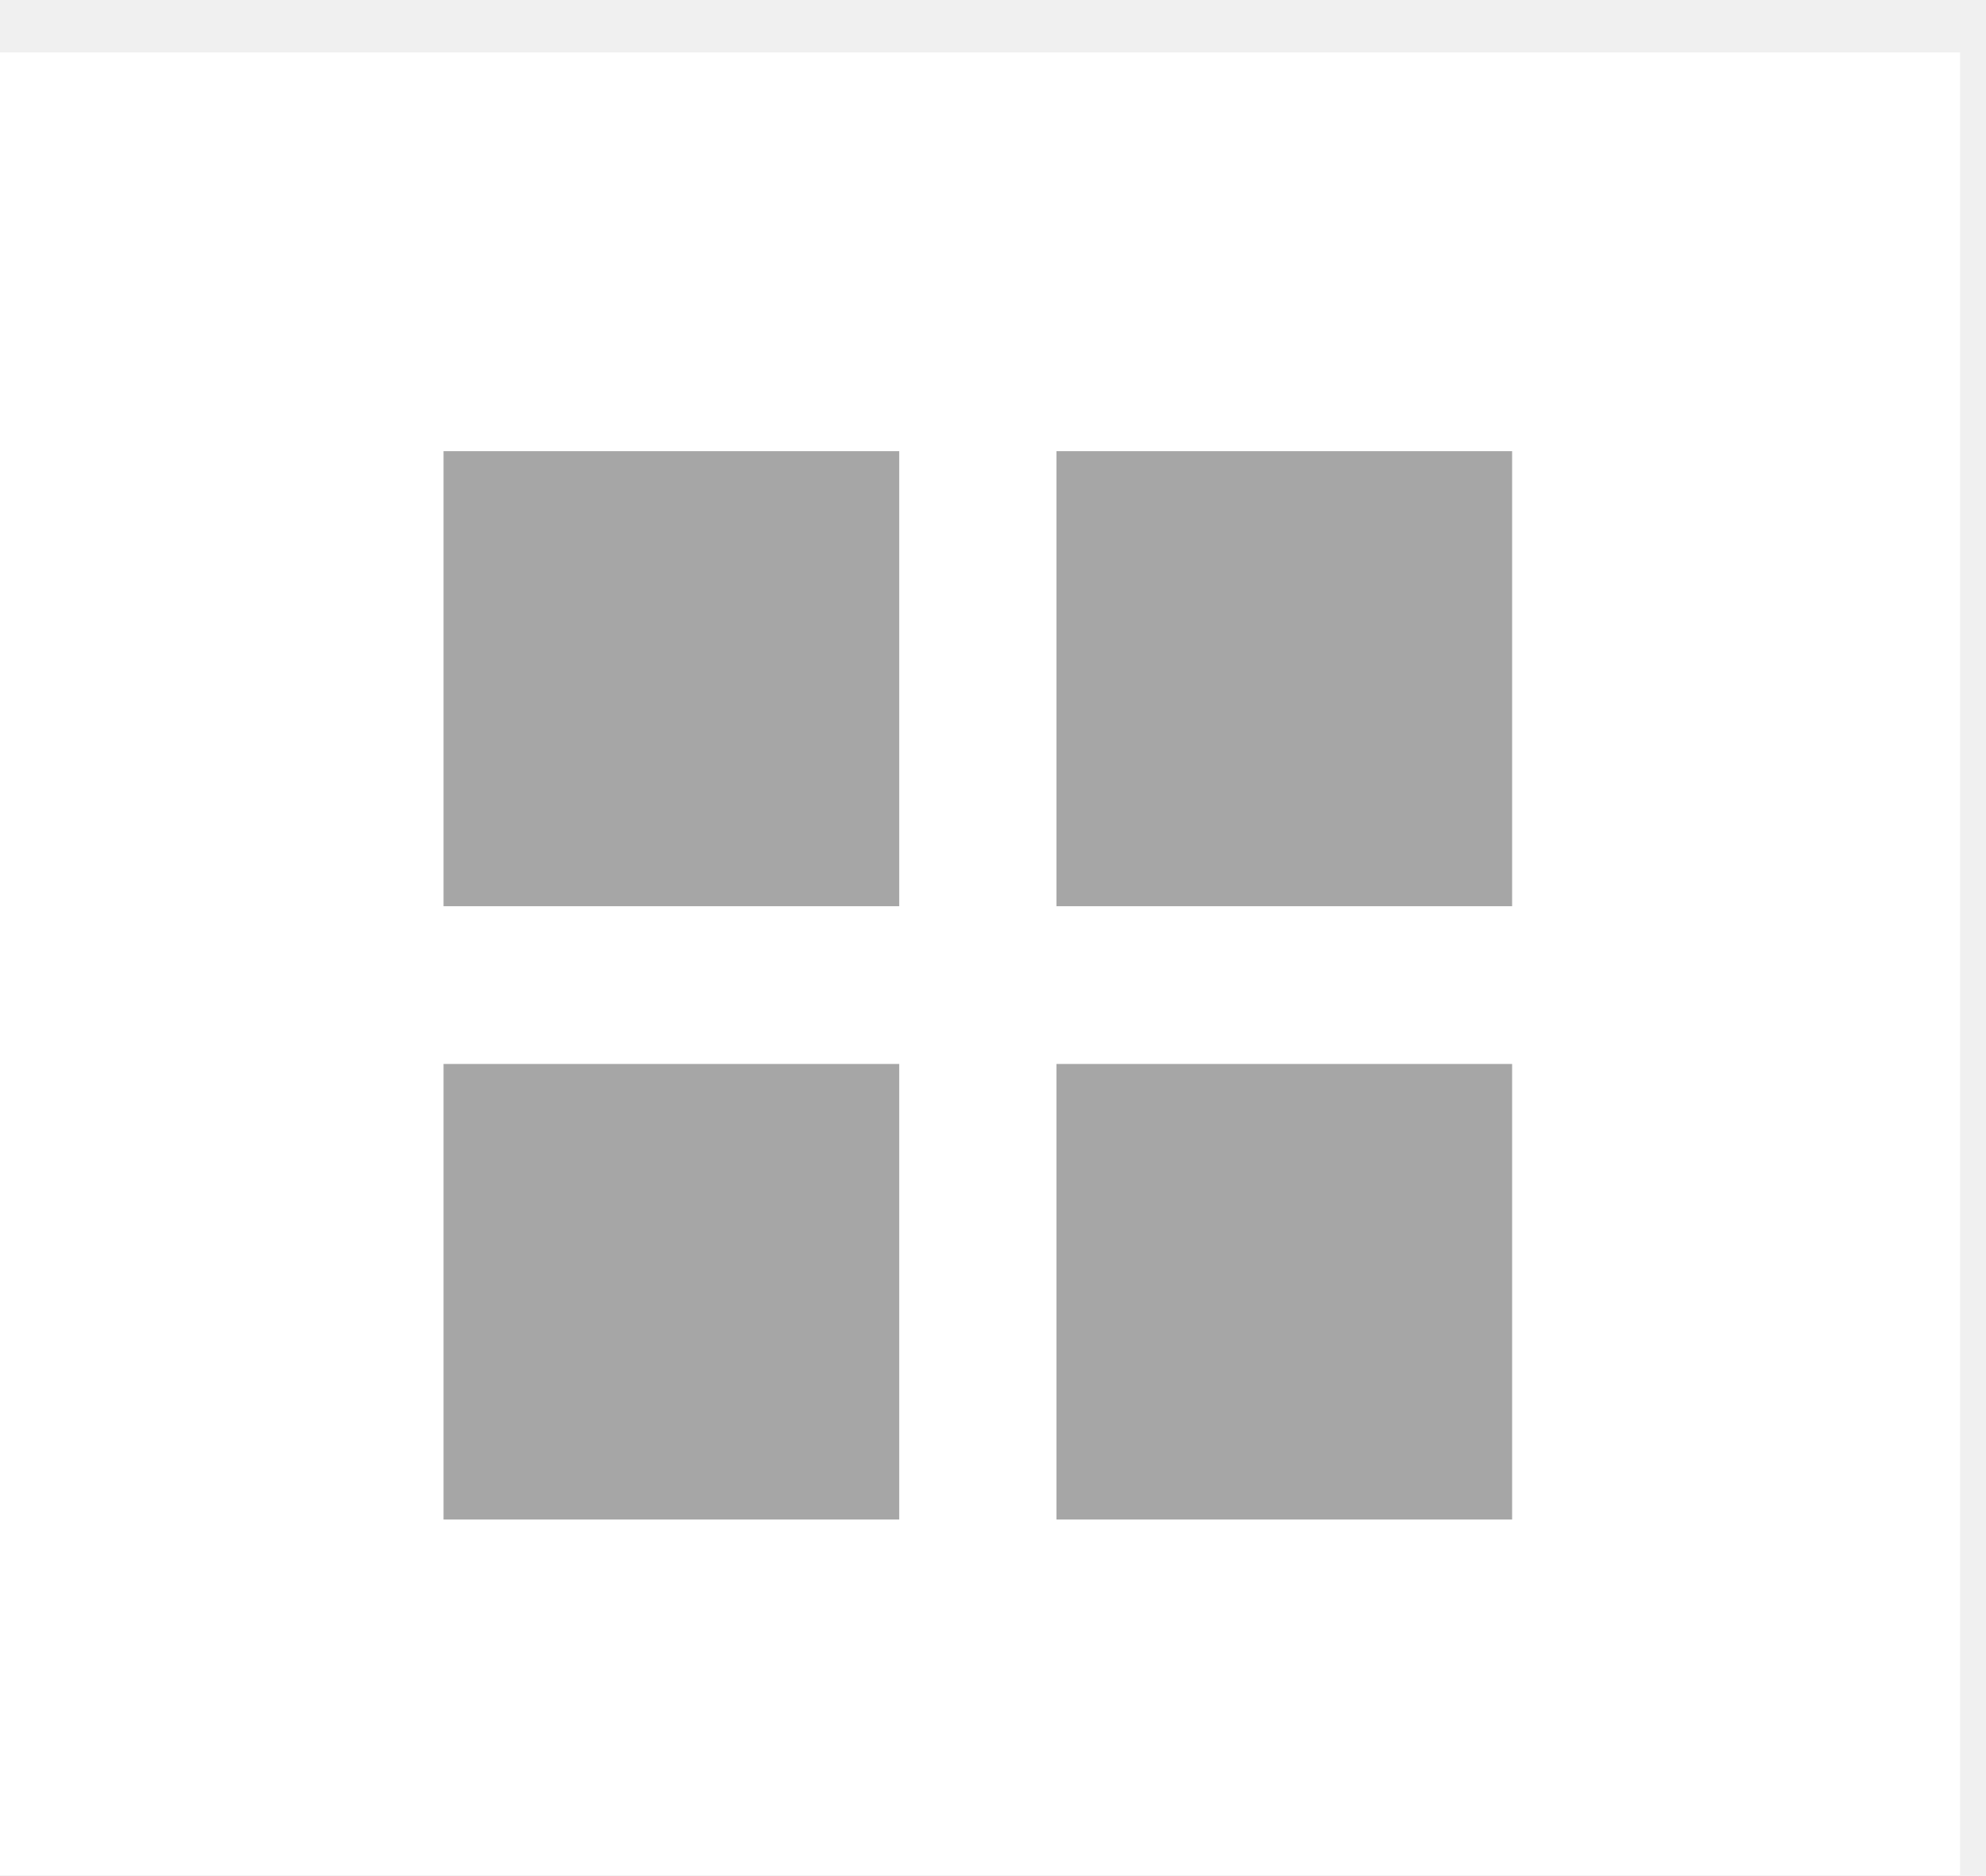
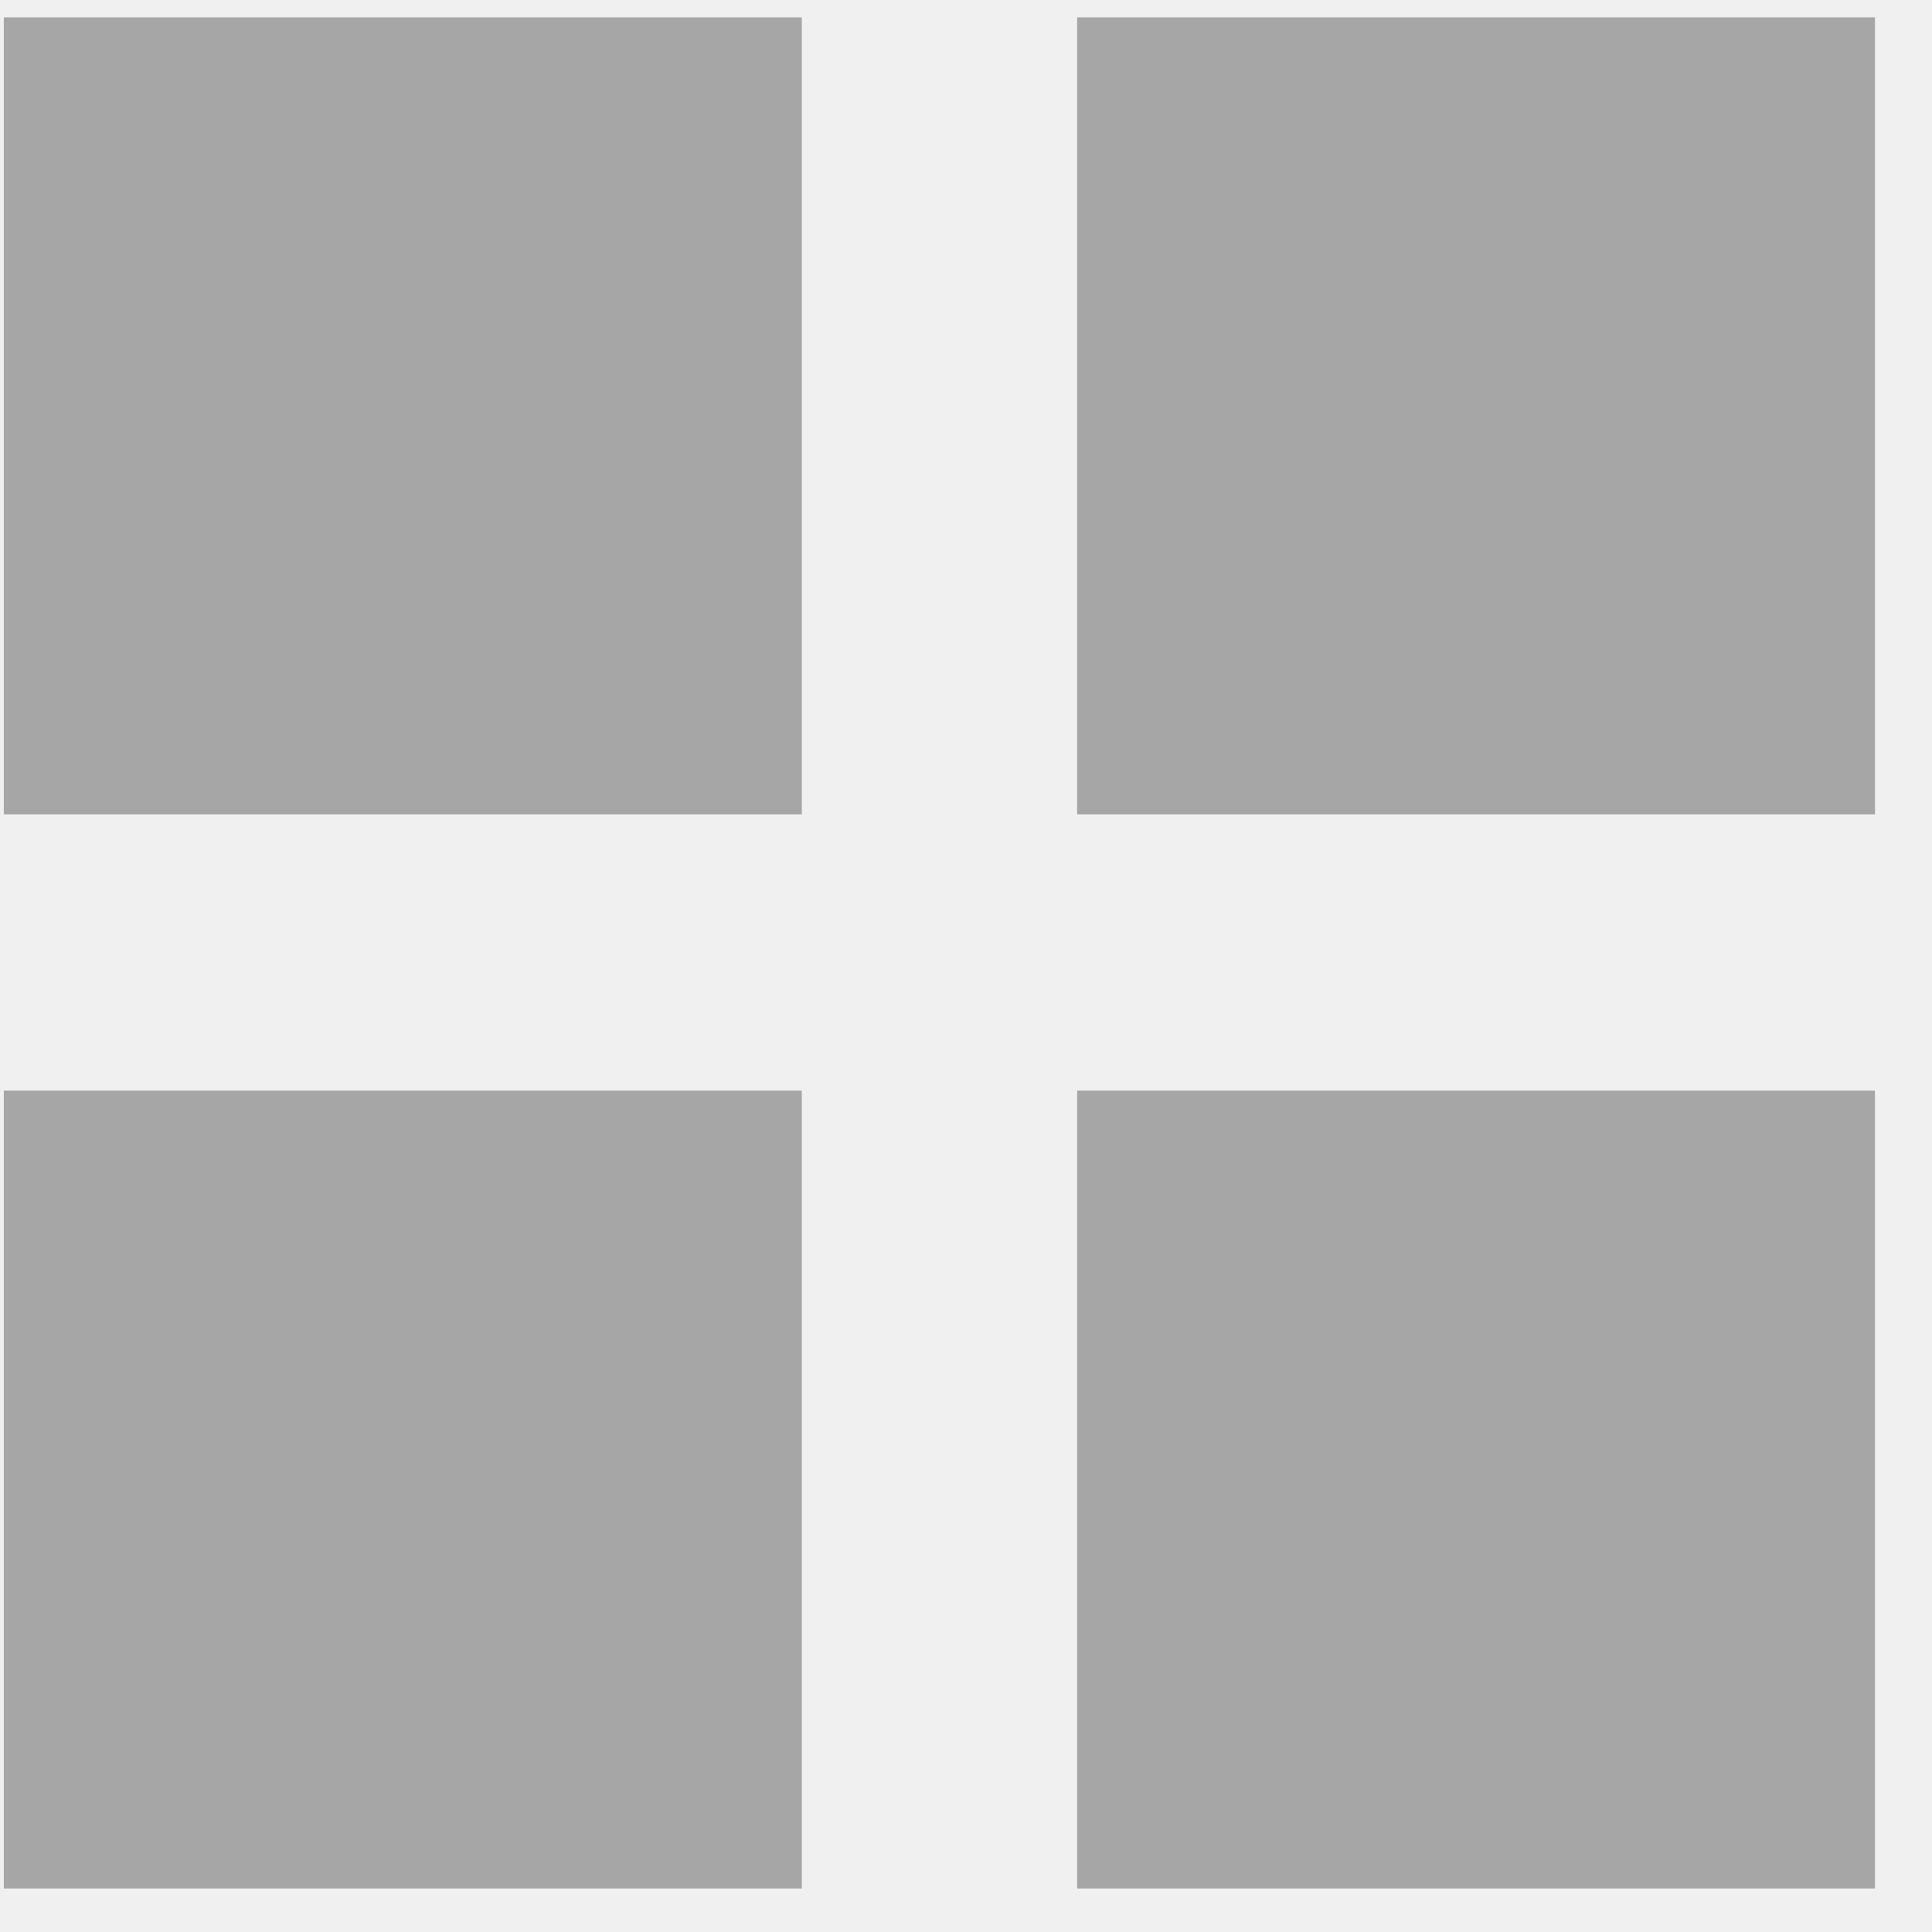
- <svg xmlns="http://www.w3.org/2000/svg" version="1.2" baseProfile="tiny-ps" viewBox="0 0 36 34" width="36" height="34">
+ <svg xmlns="http://www.w3.org/2000/svg" version="1.2" baseProfile="tiny-ps" viewBox="0 0 20 20" width="20" height="20">
  <style>
		tspan { white-space:pre }
- 		.shp0 { fill: #ffffff } 
- 		.shp1 { fill: #a6a6a6 } 
+ 		.shp0 { fill: #a6a6a6 } 
	</style>
  <g id="Популярные товары">
    <g id="Сортировать ">
      <g id="Плитками">
        <g id="Плитками ">
-           <path id="Фигура 49 копия 6" class="shp0" d="M0 0.95L35.53 0.95L35.53 34L0 34L0 0.95Z" />
-           <path id="Фигура 57 копия 6" class="shp1" d="M8.04 8.18L16.3 8.18L16.3 16.43L8.04 16.43L8.04 8.18Z" />
-           <path id="Фигура 57 копия 6" class="shp1" d="M19.15 8.18L27.41 8.18L27.41 16.43L19.15 16.43L19.15 8.18Z" />
-           <path id="Фигура 57 копия 6" class="shp1" d="M8.04 19.29L16.3 19.29L16.3 27.55L8.04 27.55L8.04 19.29Z" />
-           <path id="Фигура 57 копия 6" class="shp1" d="M19.15 19.29L27.41 19.29L27.41 27.55L19.15 27.55L19.15 19.29Z" />
+           <path id="Фигура 57 копия 6" class="shp0" d="M0.04 0.18L8.3 0.18L8.3 8.43L0.04 8.43L0.04 0.18Z" />
+           <path id="Фигура 57 копия 6" class="shp0" d="M11.15 0.18L19.41 0.18L19.41 8.43L11.15 8.43L11.15 0.18Z" />
+           <path id="Фигура 57 копия 6" class="shp0" d="M0.04 11.29L8.3 11.29L8.3 19.55L0.04 19.55L0.04 11.29Z" />
+           <path id="Фигура 57 копия 6" class="shp0" d="M11.15 11.29L19.41 11.29L19.41 19.55L11.15 19.55L11.15 11.29Z" />
        </g>
      </g>
    </g>
  </g>
</svg>
